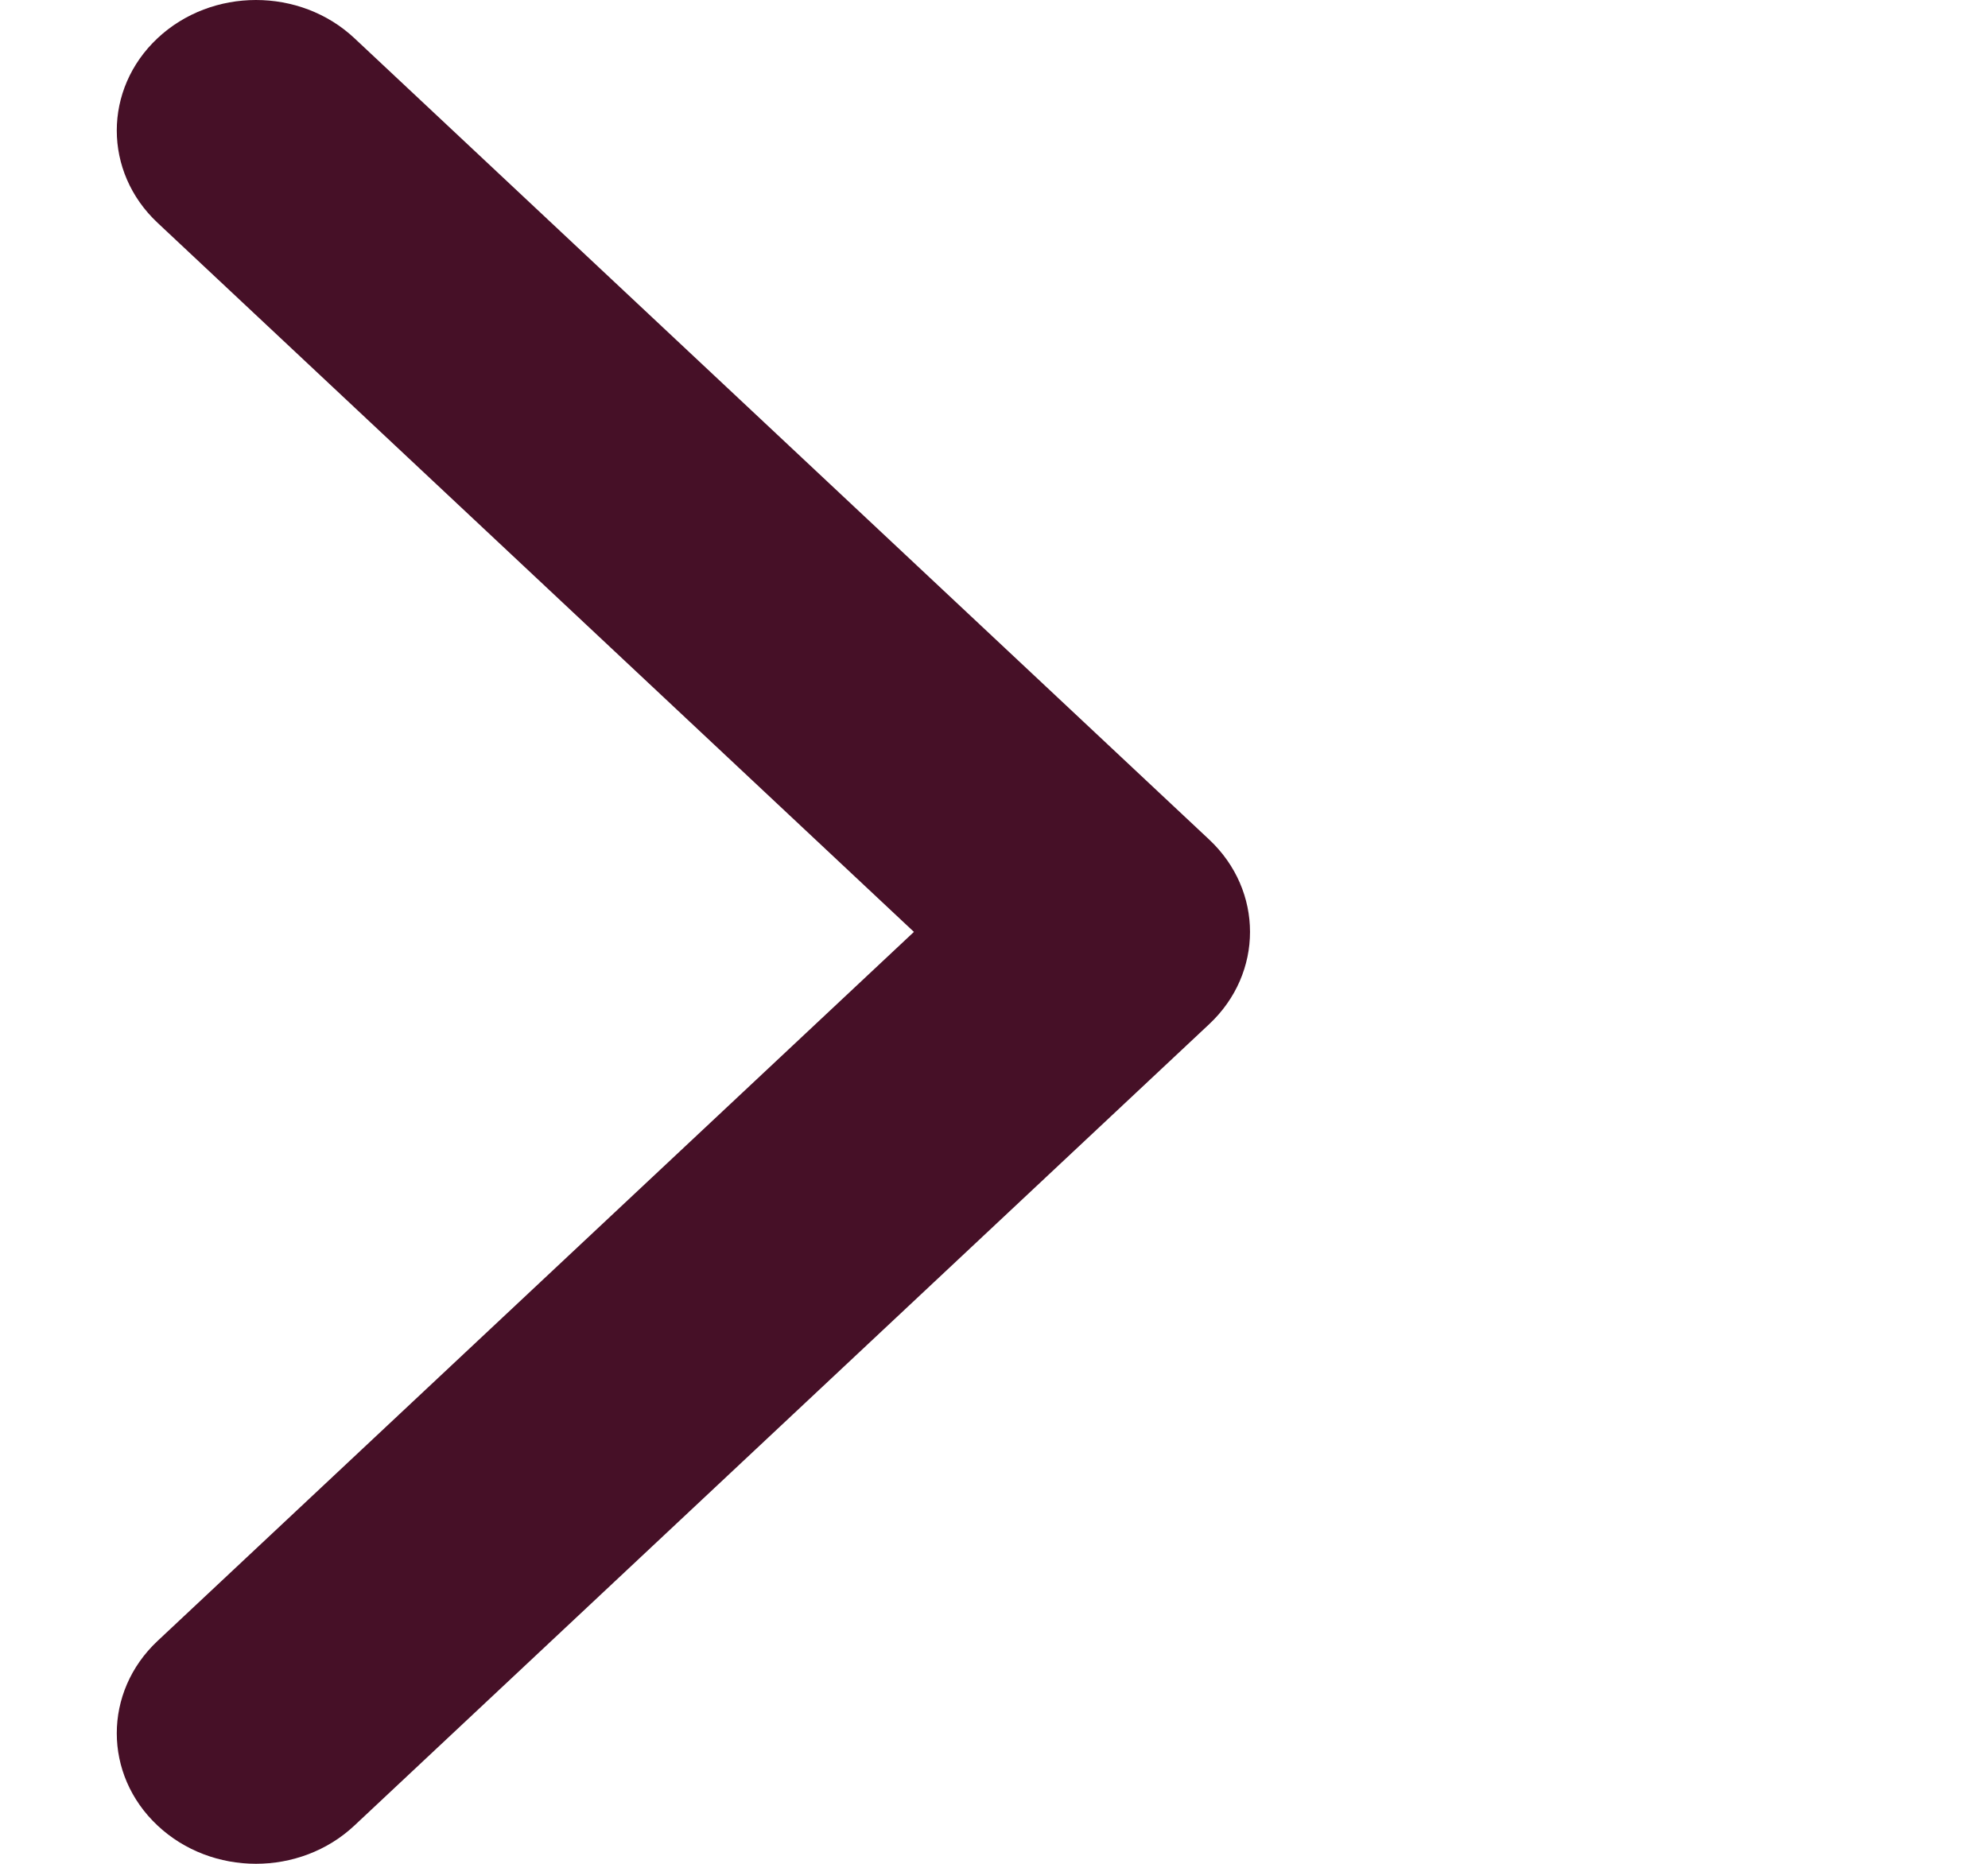
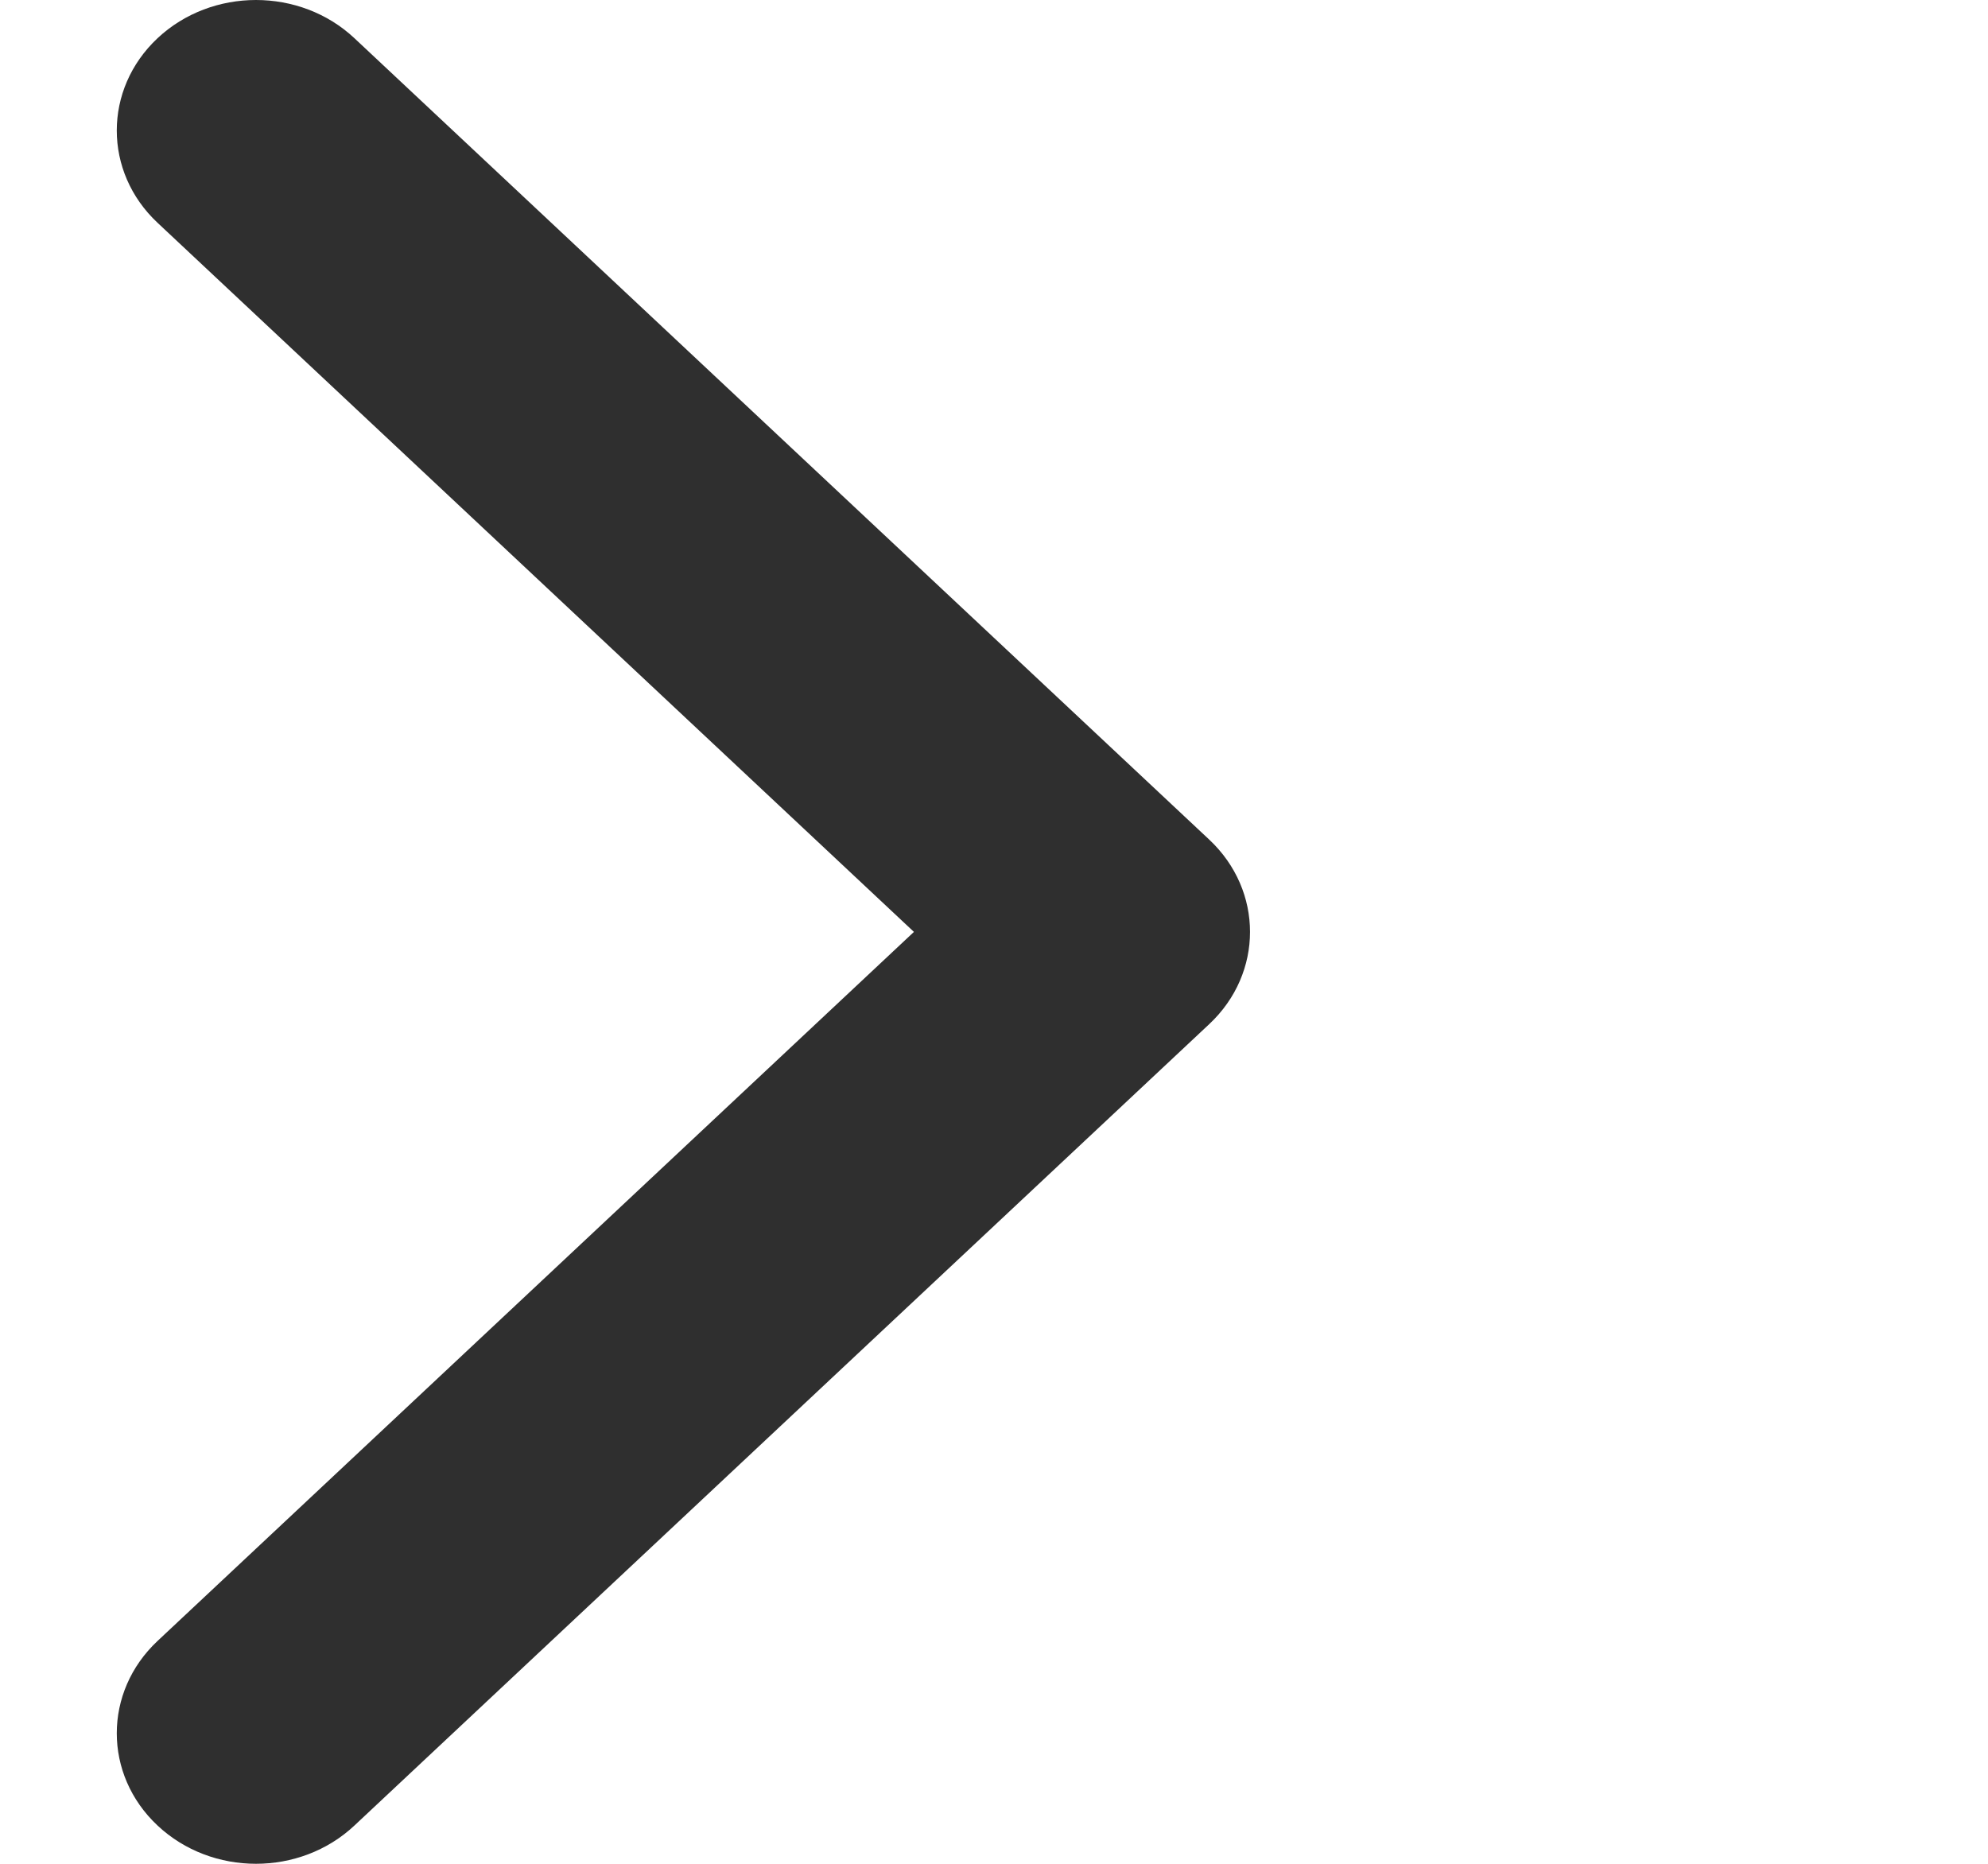
<svg xmlns="http://www.w3.org/2000/svg" width="32" height="30" viewBox="0 0 32 30" fill="none">
-   <path d="M19.464 16.485L5.705 29.384C4.83 30.205 3.41 30.205 2.536 29.384C1.661 28.564 1.661 27.234 2.536 26.413L14.711 15L2.536 3.586C1.661 2.766 1.661 1.436 2.536 0.615C3.411 -0.205 4.83 -0.205 5.705 0.615L19.465 13.515C19.902 13.925 20.121 14.462 20.121 15C20.121 15.537 19.902 16.075 19.464 16.485Z" fill="#461027" />
+   <path d="M19.464 16.485L5.705 29.384C4.83 30.205 3.41 30.205 2.536 29.384C1.661 28.564 1.661 27.234 2.536 26.413L14.711 15L2.536 3.586C1.661 2.766 1.661 1.436 2.536 0.615C3.411 -0.205 4.83 -0.205 5.705 0.615L19.465 13.515C19.902 13.925 20.121 14.462 20.121 15C20.121 15.537 19.902 16.075 19.464 16.485Z" fill="#2F2F2F" />
</svg>
